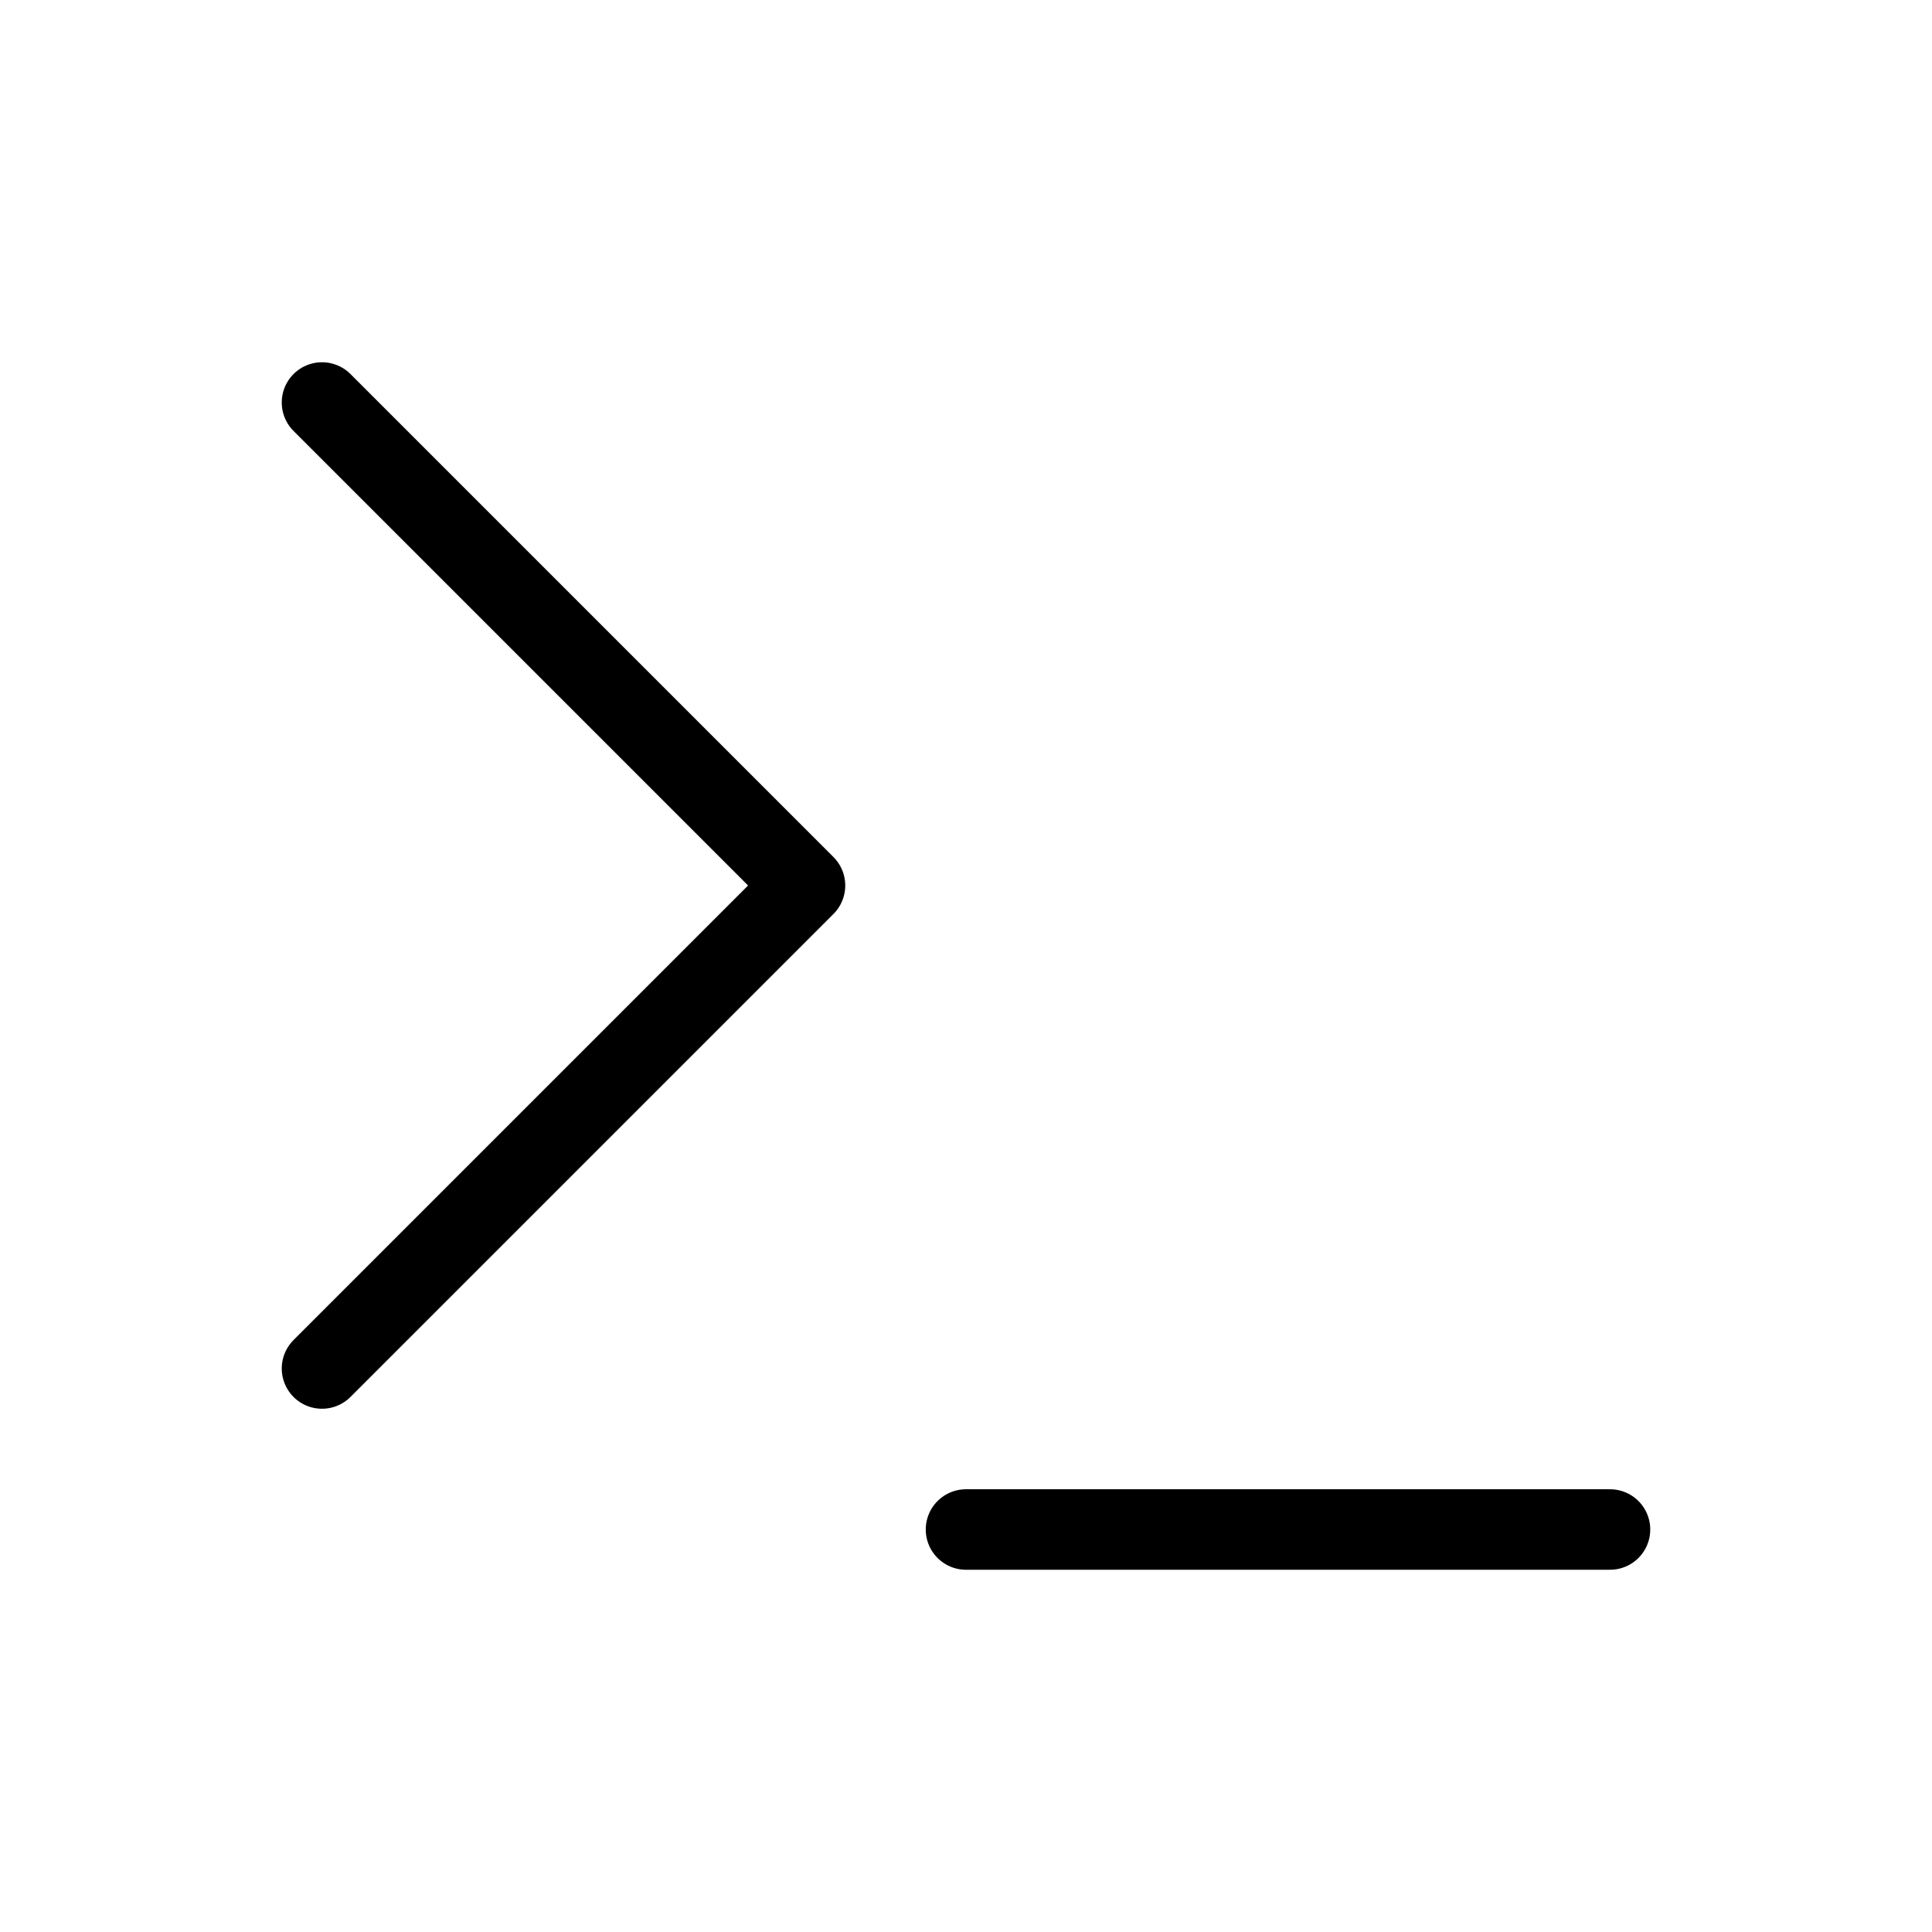
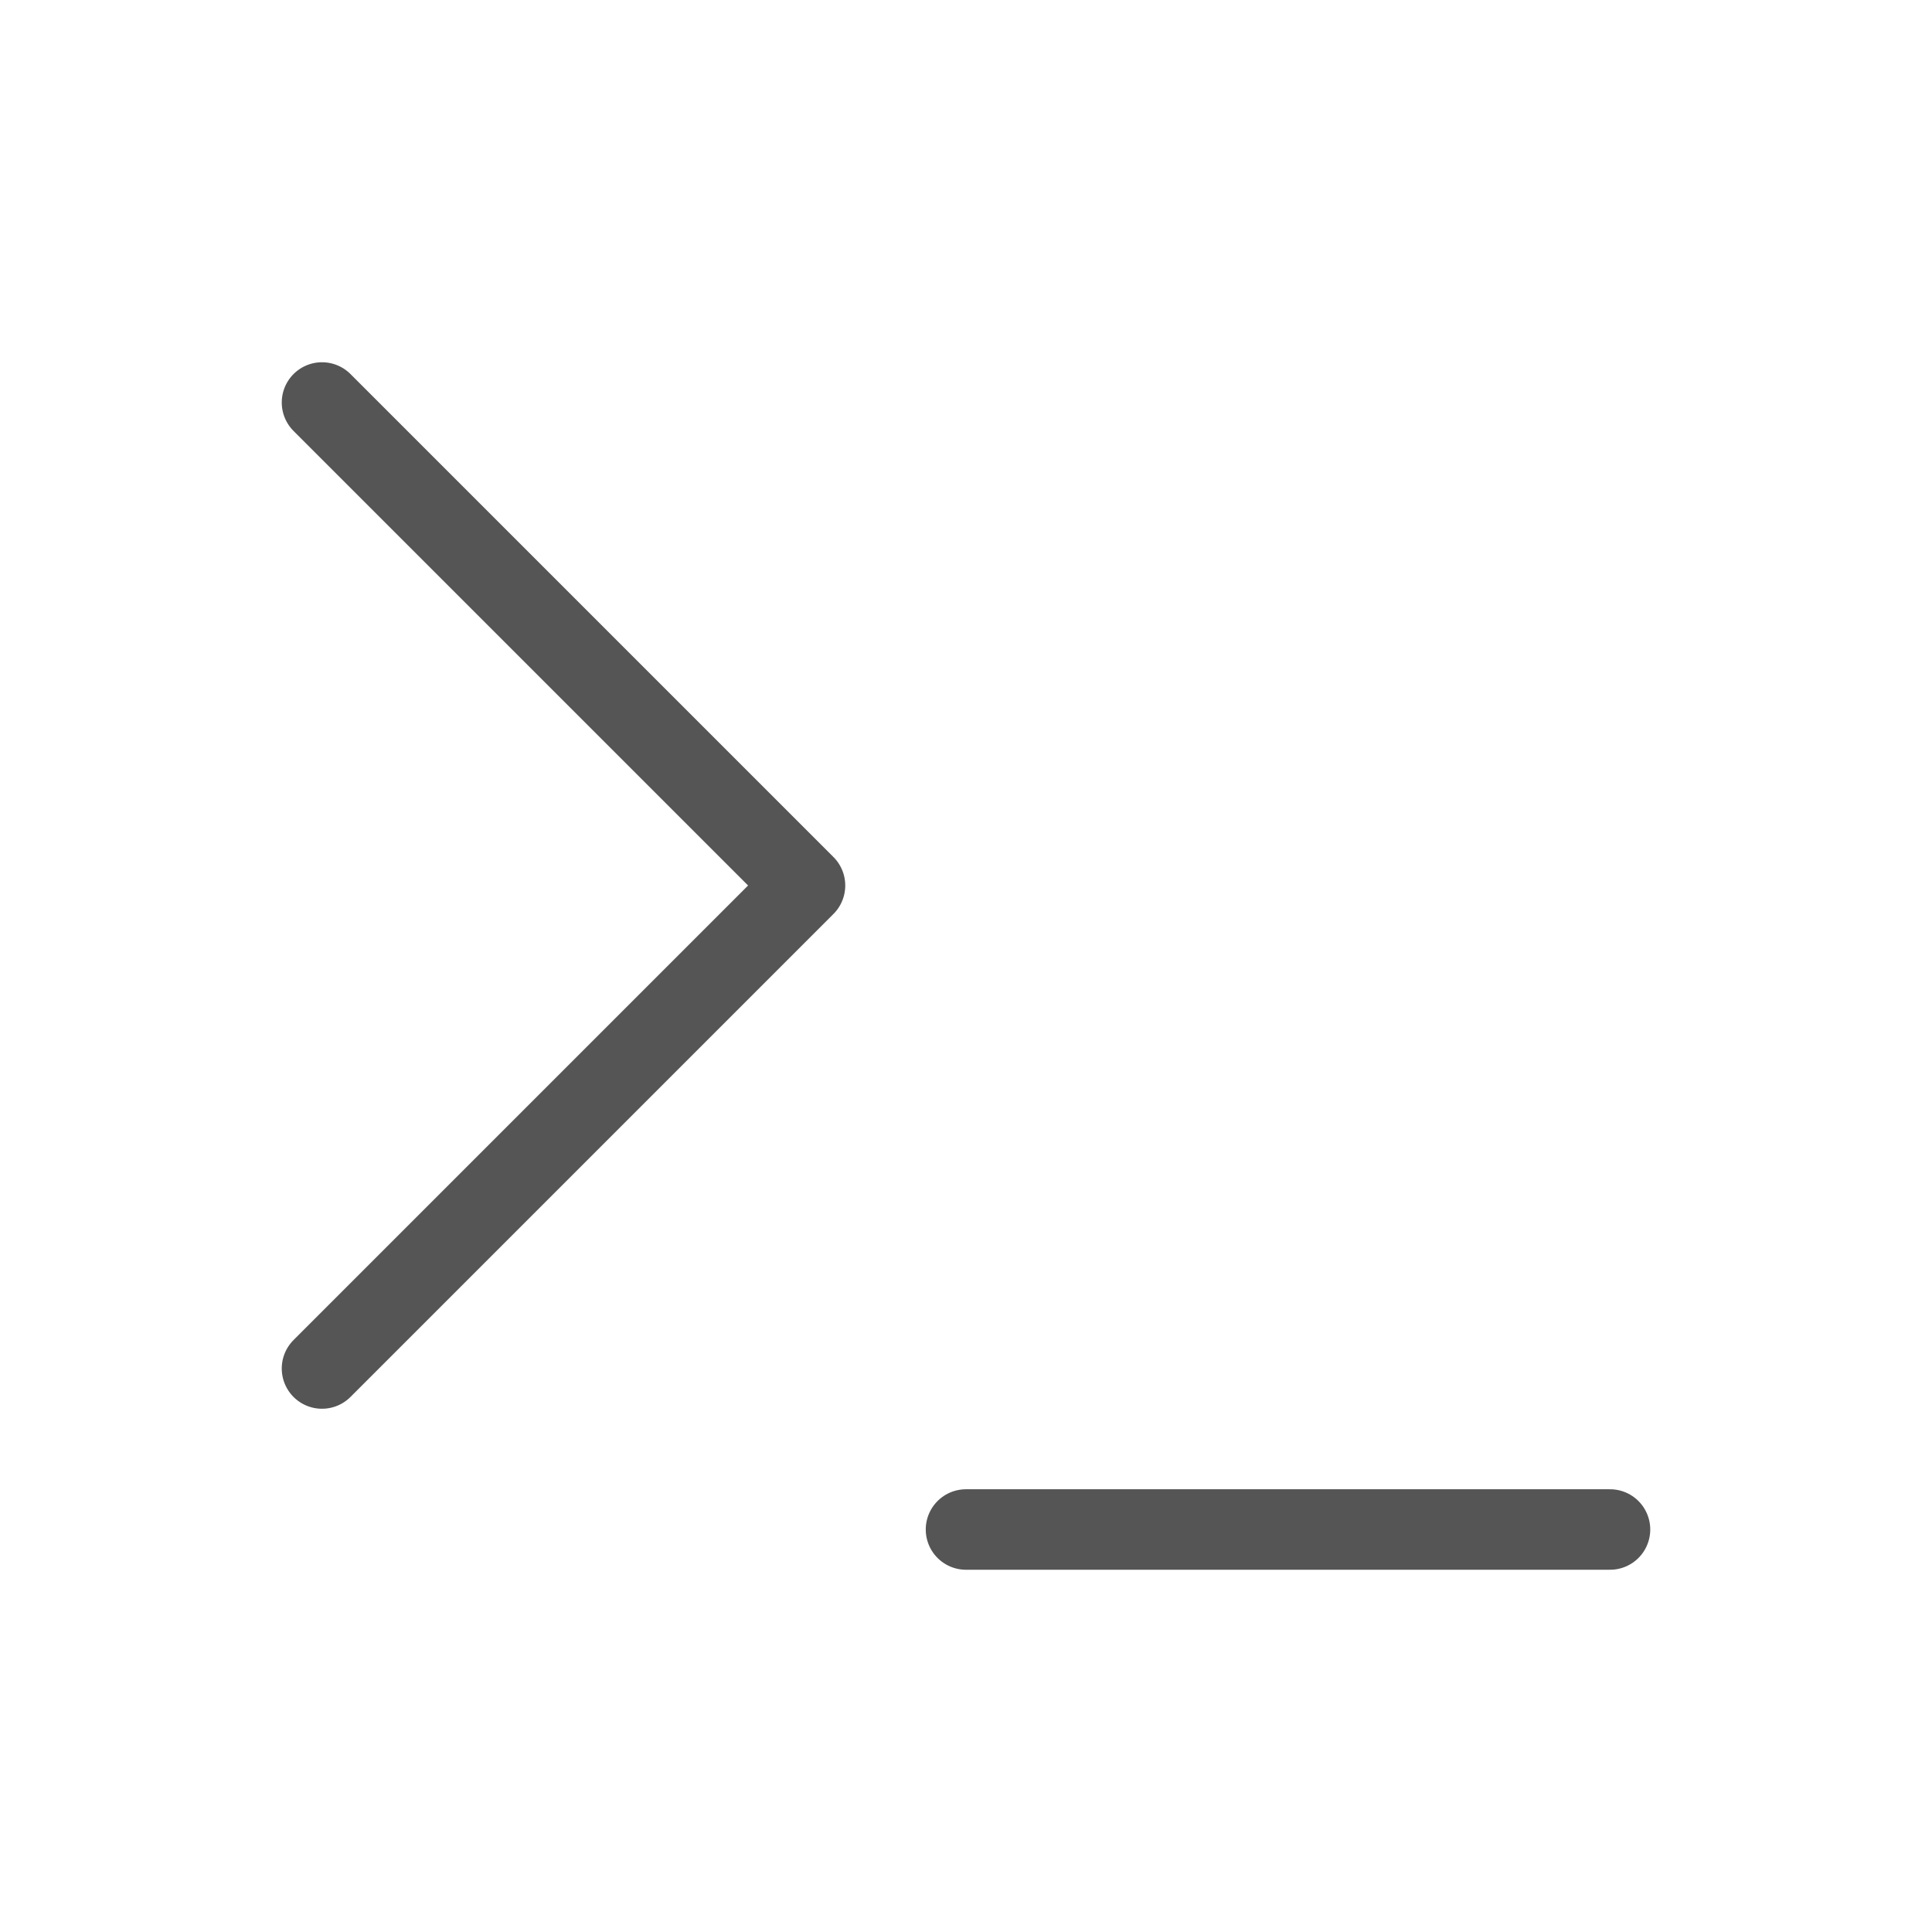
- <svg xmlns="http://www.w3.org/2000/svg" width="100" height="100" viewBox="0 0 24 24" fill="none" stroke="black" stroke-width="1" stroke-linecap="round" stroke-linejoin="round" class="feather feather-terminal">
+ <svg xmlns="http://www.w3.org/2000/svg" width="100" height="100" viewBox="0 0 24 24" fill="none" stroke="#555555" stroke-width="1" stroke-linecap="round" stroke-linejoin="round" class="feather feather-terminal">
  <polyline points="4 17 10 11 4 5" />
  <line x1="12" y1="19" x2="20" y2="19" />
</svg>
